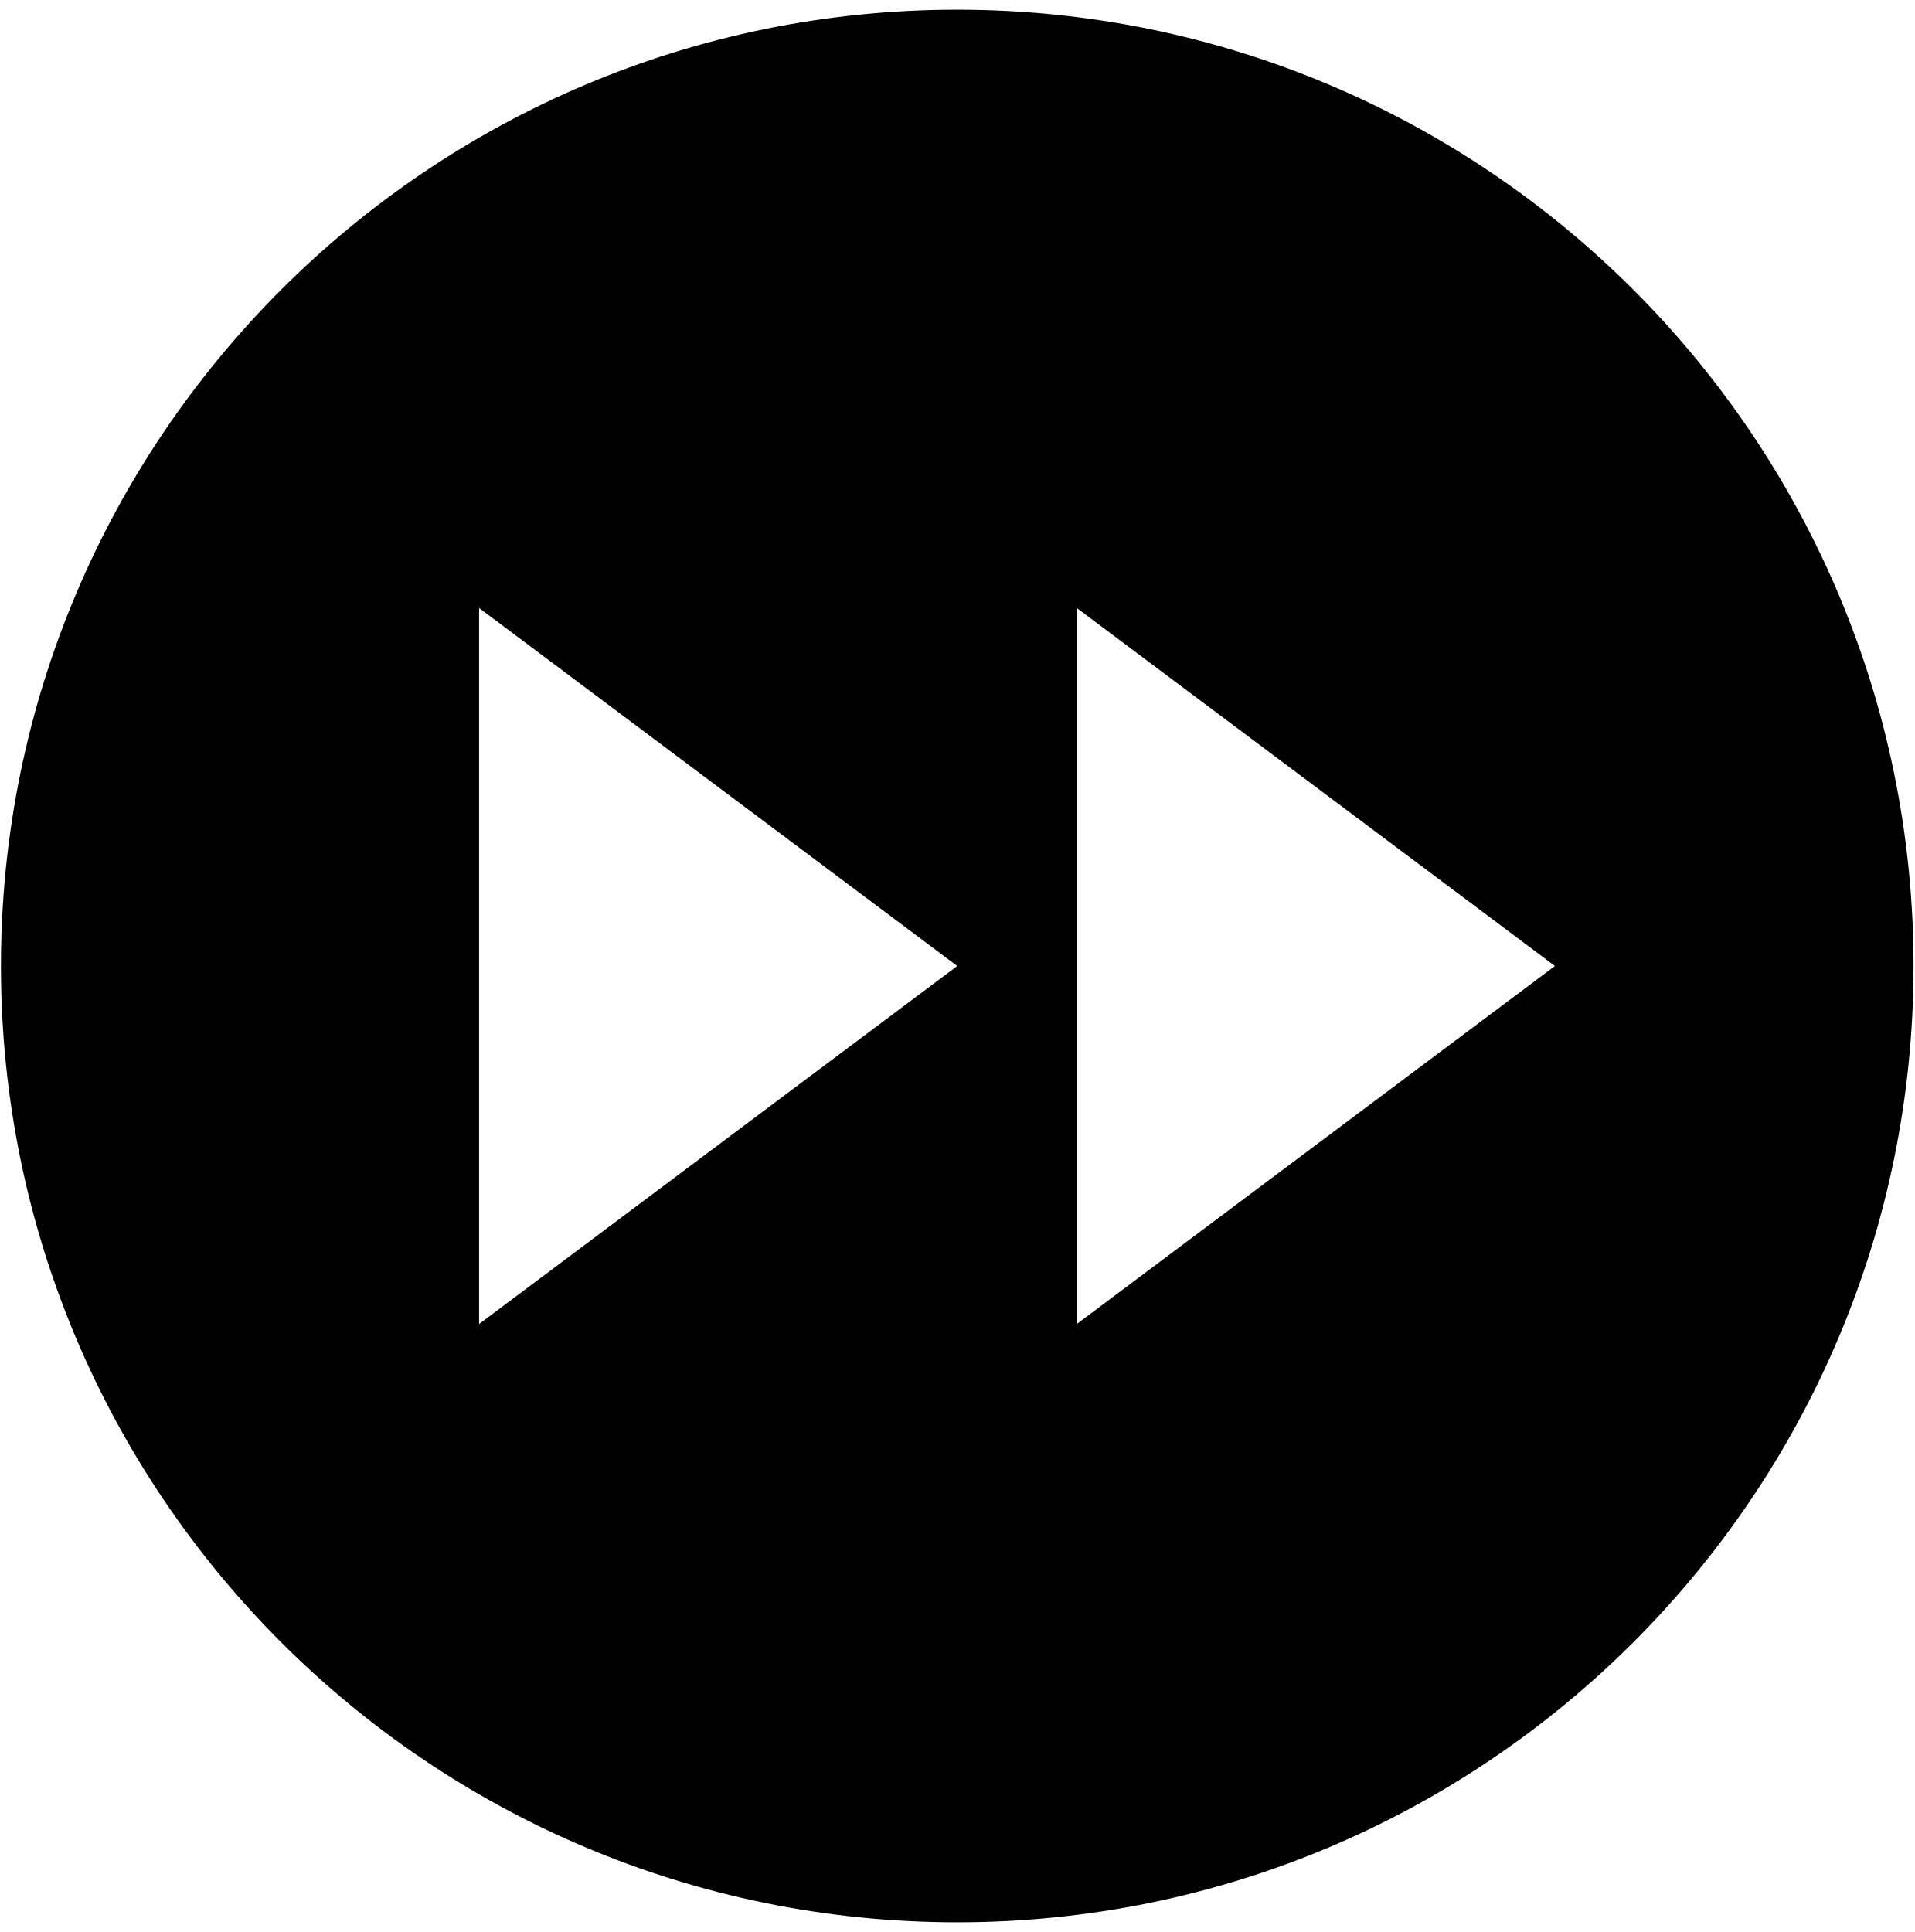
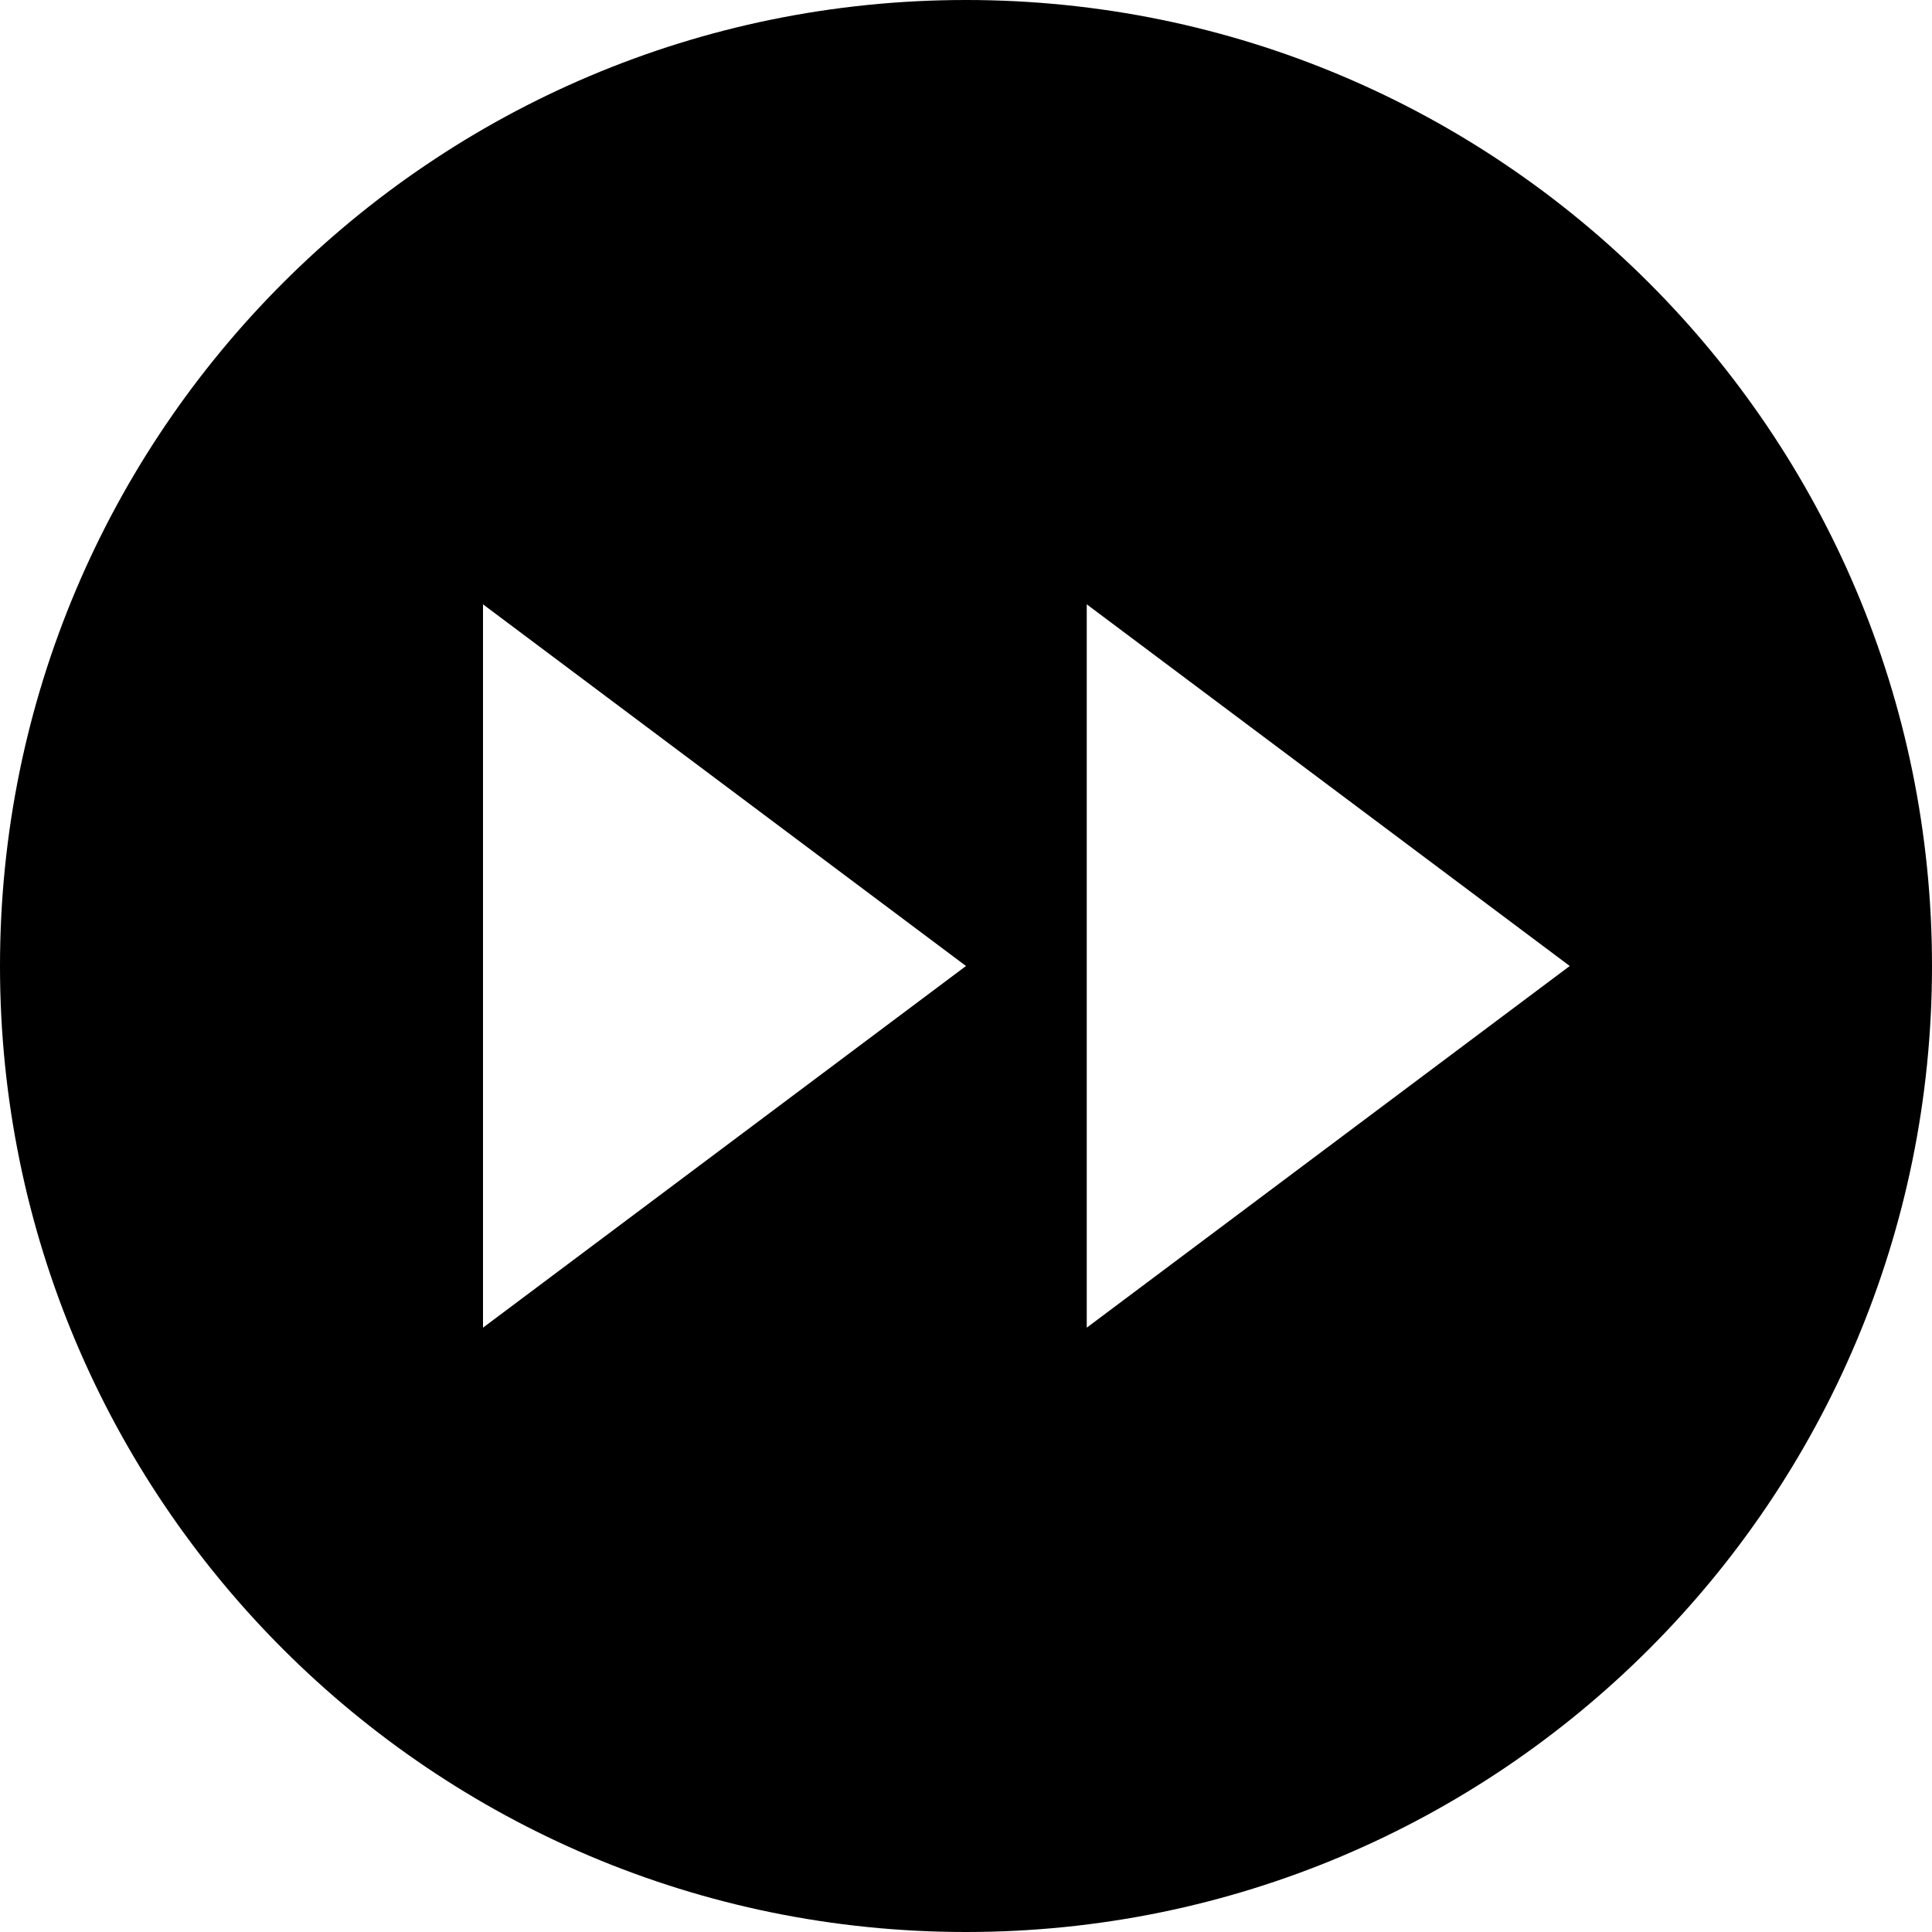
- <svg xmlns="http://www.w3.org/2000/svg" width="987.979" height="997.019" id="svg2" version="1.0">
+ <svg xmlns="http://www.w3.org/2000/svg" width="512" height="512" id="svg2" version="1.0">
  <defs id="defs4" />
-   <g id="layer1" transform="translate(-374.2178,422.7827)">
-     <path d="m 868.207,569.227 c -272.535,0 -493.5,-220.965 -493.5,-493.5 0,-272.535 220.965,-493.5 493.5,-493.5 272.535,0 493.5,220.965 493.5,493.5 0,272.535 -220.965,493.5 -493.5,493.5 z m -246.75,-678.254 0,369.508 L 868.207,75.727 621.457,-109.027 z m 308.437,0 0,369.508 L 1176.645,75.727 929.895,-109.027 z" id="path3019" />
+   <g id="layer1" transform="translate(-374.2178,-62.23637)">
+     <path style="fill:#000000;fill-opacity:1;stroke:none" d="M 256 0 C 114.615 0 0 114.615 0 256 C 5.6843419e-14 397.385 114.615 512 256 512 C 397.385 512 512 397.385 512 256 C 512 114.615 397.385 0 256 0 z M 128 160.156 L 256 256 L 128 351.844 L 128 160.156 z M 288 160.156 L 416 256 L 288 351.844 L 288 160.156 z " transform="translate(374.2178,62.23637)" id="path3053" />
  </g>
</svg>
